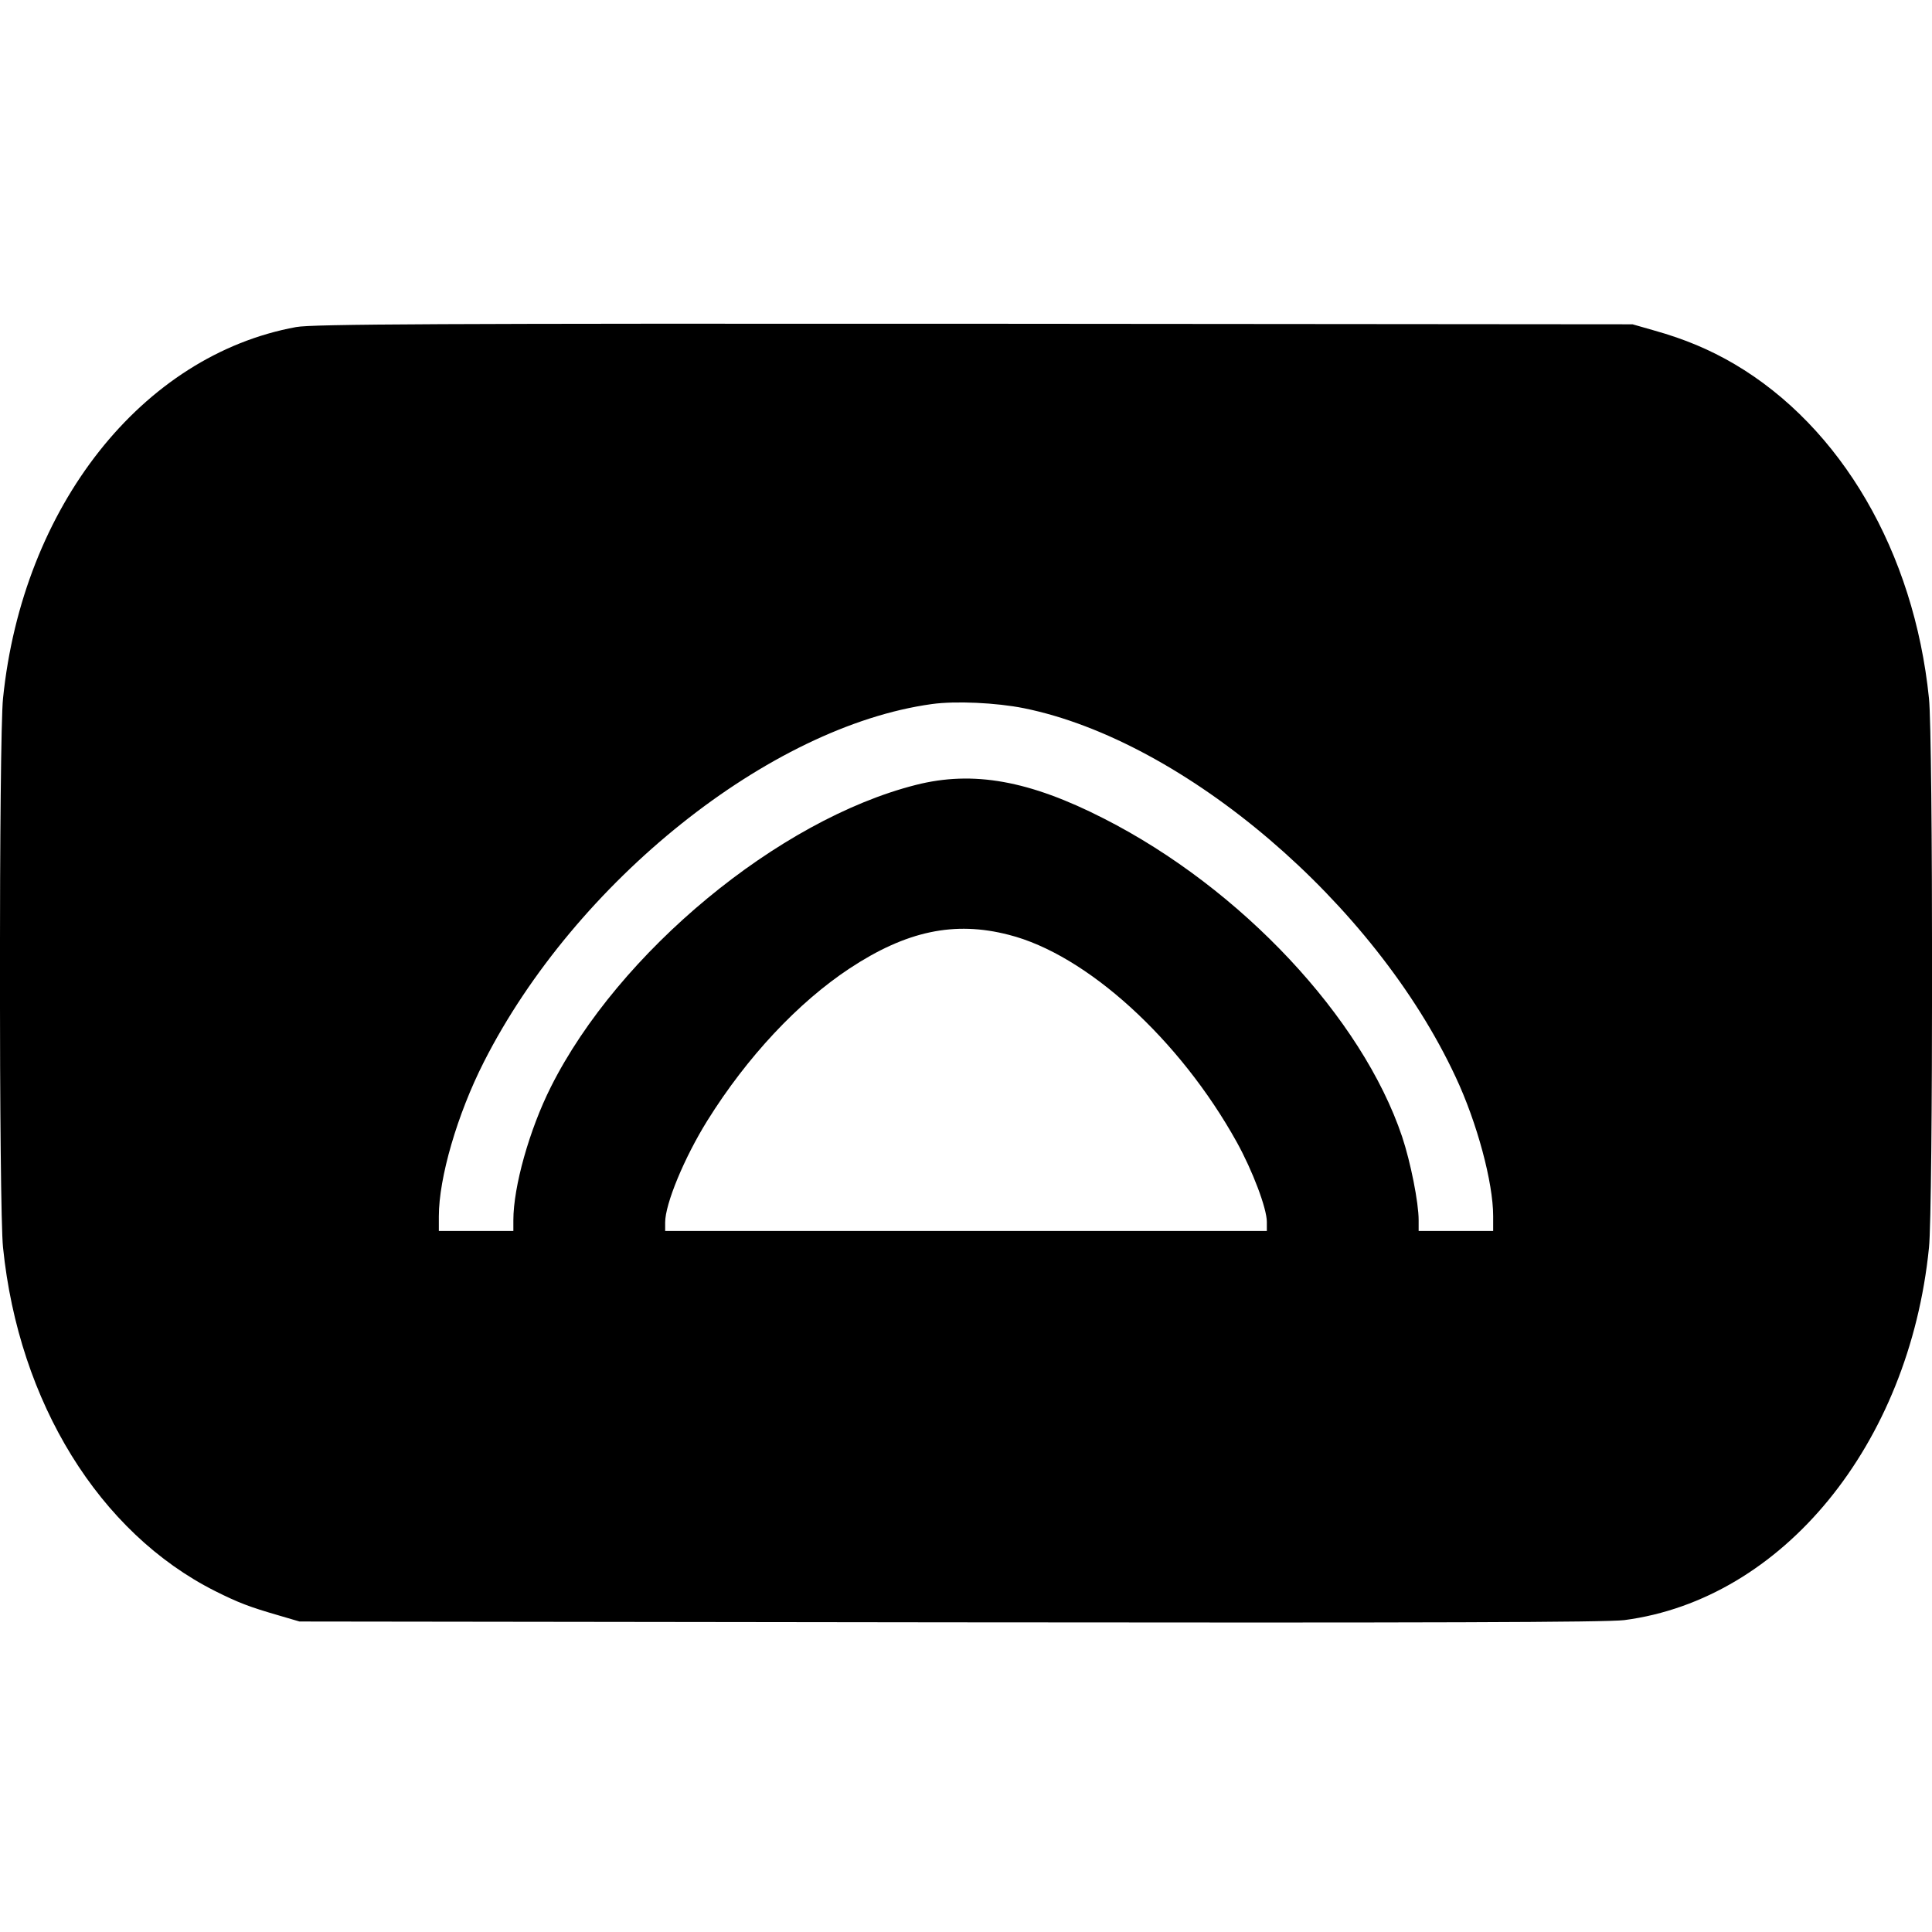
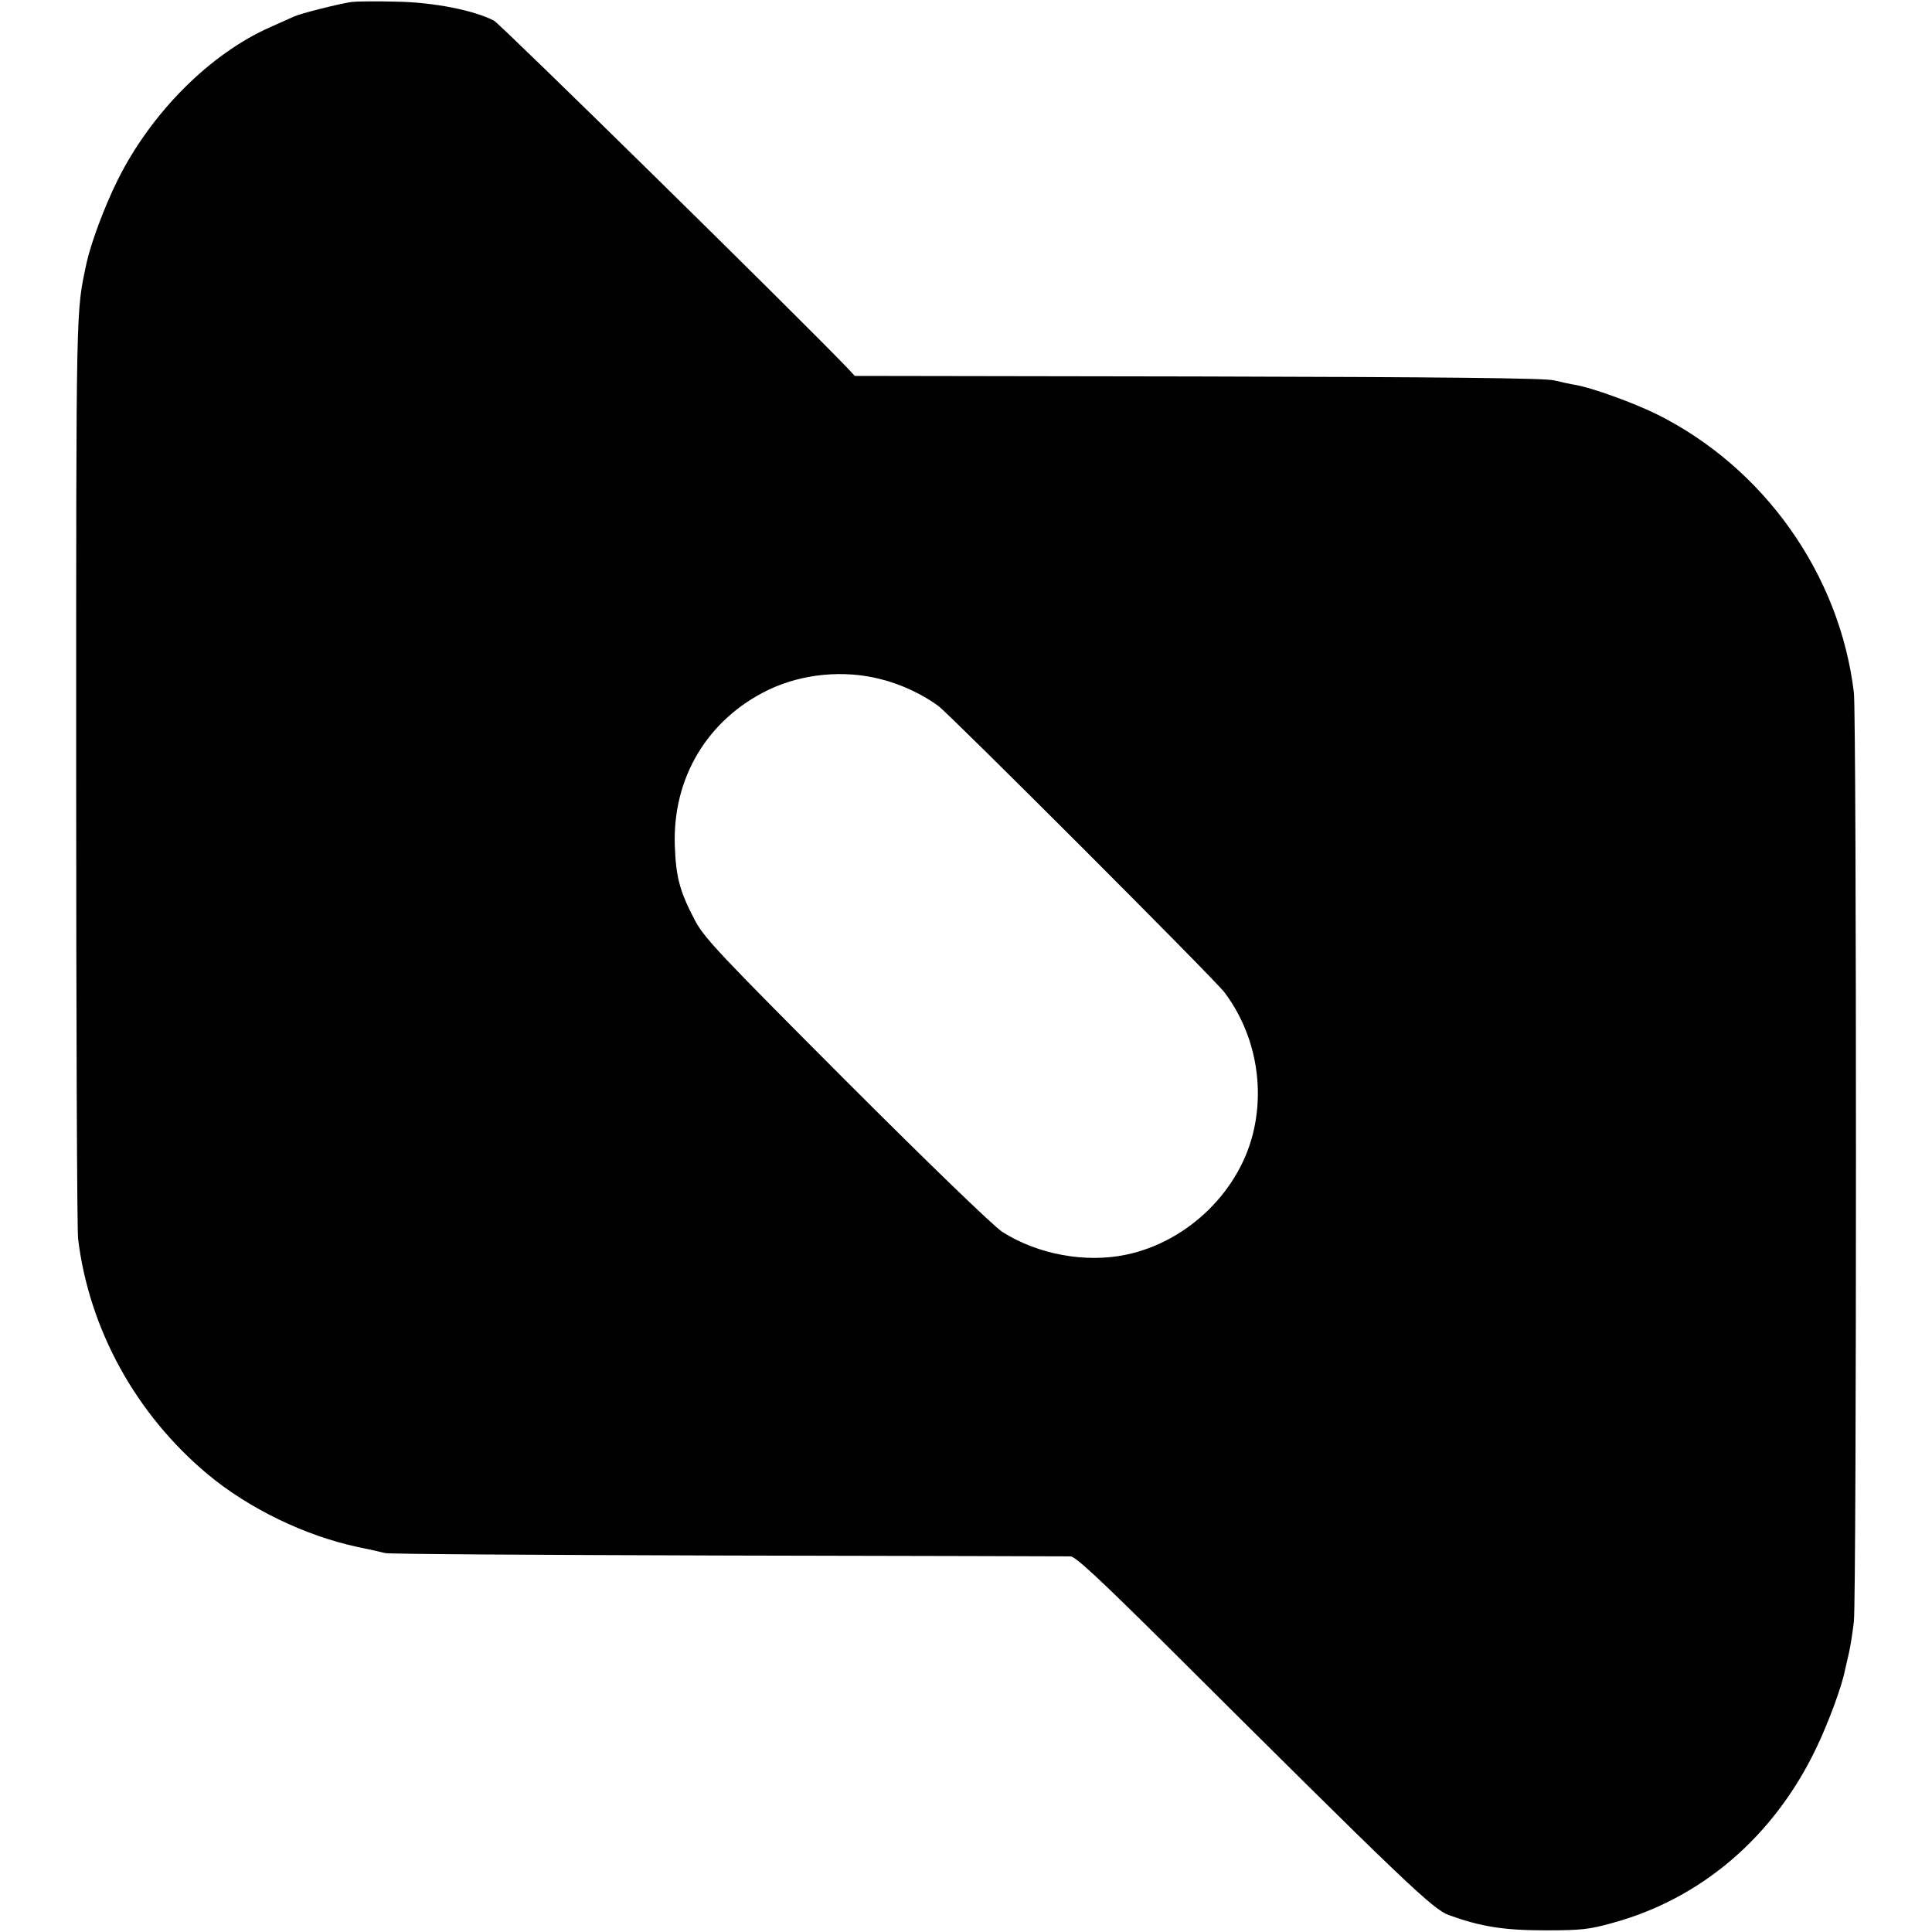
<svg xmlns="http://www.w3.org/2000/svg" version="1.0" width="700pt" height="700pt" viewBox="0 0 700 700" preserveAspectRatio="xMidYMid meet">
  <g transform="translate(0,700) scale(0.1,-0.1)" fill="#000000" stroke="none">
-     <path d="M1073 5815 c-558 -102 -991 -650 -1062 -1345 -15 -138 -15 -1852 0 -1990 57 -561 349 -1034 769 -1245 84 -42 123 -57 230 -88 l75 -22 2355 -3 c1758 -2 2378 0 2445 8 573 75 1032 635 1104 1349 15 139 15 1853 0 1991 -54 530 -318 983 -705 1211 -89 52 -178 90 -292 122 l-77 22 -2385 2 c-1926 1 -2399 -1 -2457 -12z m2637 -1381 c582 -118 1271 -707 1564 -1336 78 -166 136 -383 136 -504 l0 -54 -135 0 -135 0 0 39 c0 64 -29 210 -60 303 -145 431 -583 899 -1080 1152 -270 138 -474 175 -682 122 -497 -126 -1077 -606 -1322 -1094 -78 -155 -136 -362 -136 -483 l0 -39 -135 0 -135 0 0 53 c0 140 67 370 163 559 332 654 1036 1216 1623 1297 86 12 234 5 334 -15z m-55 -821 c281 -71 619 -378 826 -751 57 -103 109 -240 109 -289 l0 -33 -1090 0 -1090 0 0 31 c0 67 69 234 153 369 144 231 329 428 515 551 206 136 380 173 577 122z" />
+     <path d="M1275 6993 c-44 -6 -187 -42 -210 -53 -11 -5 -49 -22 -85 -38 -220 -97 -434 -312 -555 -557 -48 -97 -95 -225 -111 -296 -39 -185 -38 -115 -38 -1834 0 -902 3 -1669 7 -1704 40 -327 209 -635 470 -853 149 -124 354 -223 543 -263 44 -9 88 -19 99 -22 11 -4 569 -7 1240 -9 671 -1 1231 -3 1244 -3 18 -1 104 -81 335 -310 875 -871 977 -969 1036 -990 117 -42 199 -55 350 -55 126 0 158 3 243 27 322 88 584 313 737 632 42 87 93 223 104 281 3 11 9 40 15 65 6 26 14 78 18 115 10 91 10 3280 0 3364 -51 429 -326 817 -716 1010 -86 42 -230 94 -291 105 -19 3 -55 11 -80 17 -32 8 -403 12 -1289 14 l-1244 2 -27 29 c-173 181 -1256 1245 -1280 1258 -73 38 -220 67 -355 69 -71 2 -143 1 -160 -1z m1917 -2454 c73 -18 151 -55 208 -97 47 -36 998 -987 1036 -1037 105 -139 145 -322 108 -494 -47 -222 -238 -410 -464 -457 -147 -31 -321 1 -449 83 -31 20 -265 246 -565 546 -462 463 -515 519 -549 584 -54 103 -68 155 -72 268 -9 246 118 459 340 566 122 58 273 73 407 38z" />
  </g>
</svg>
